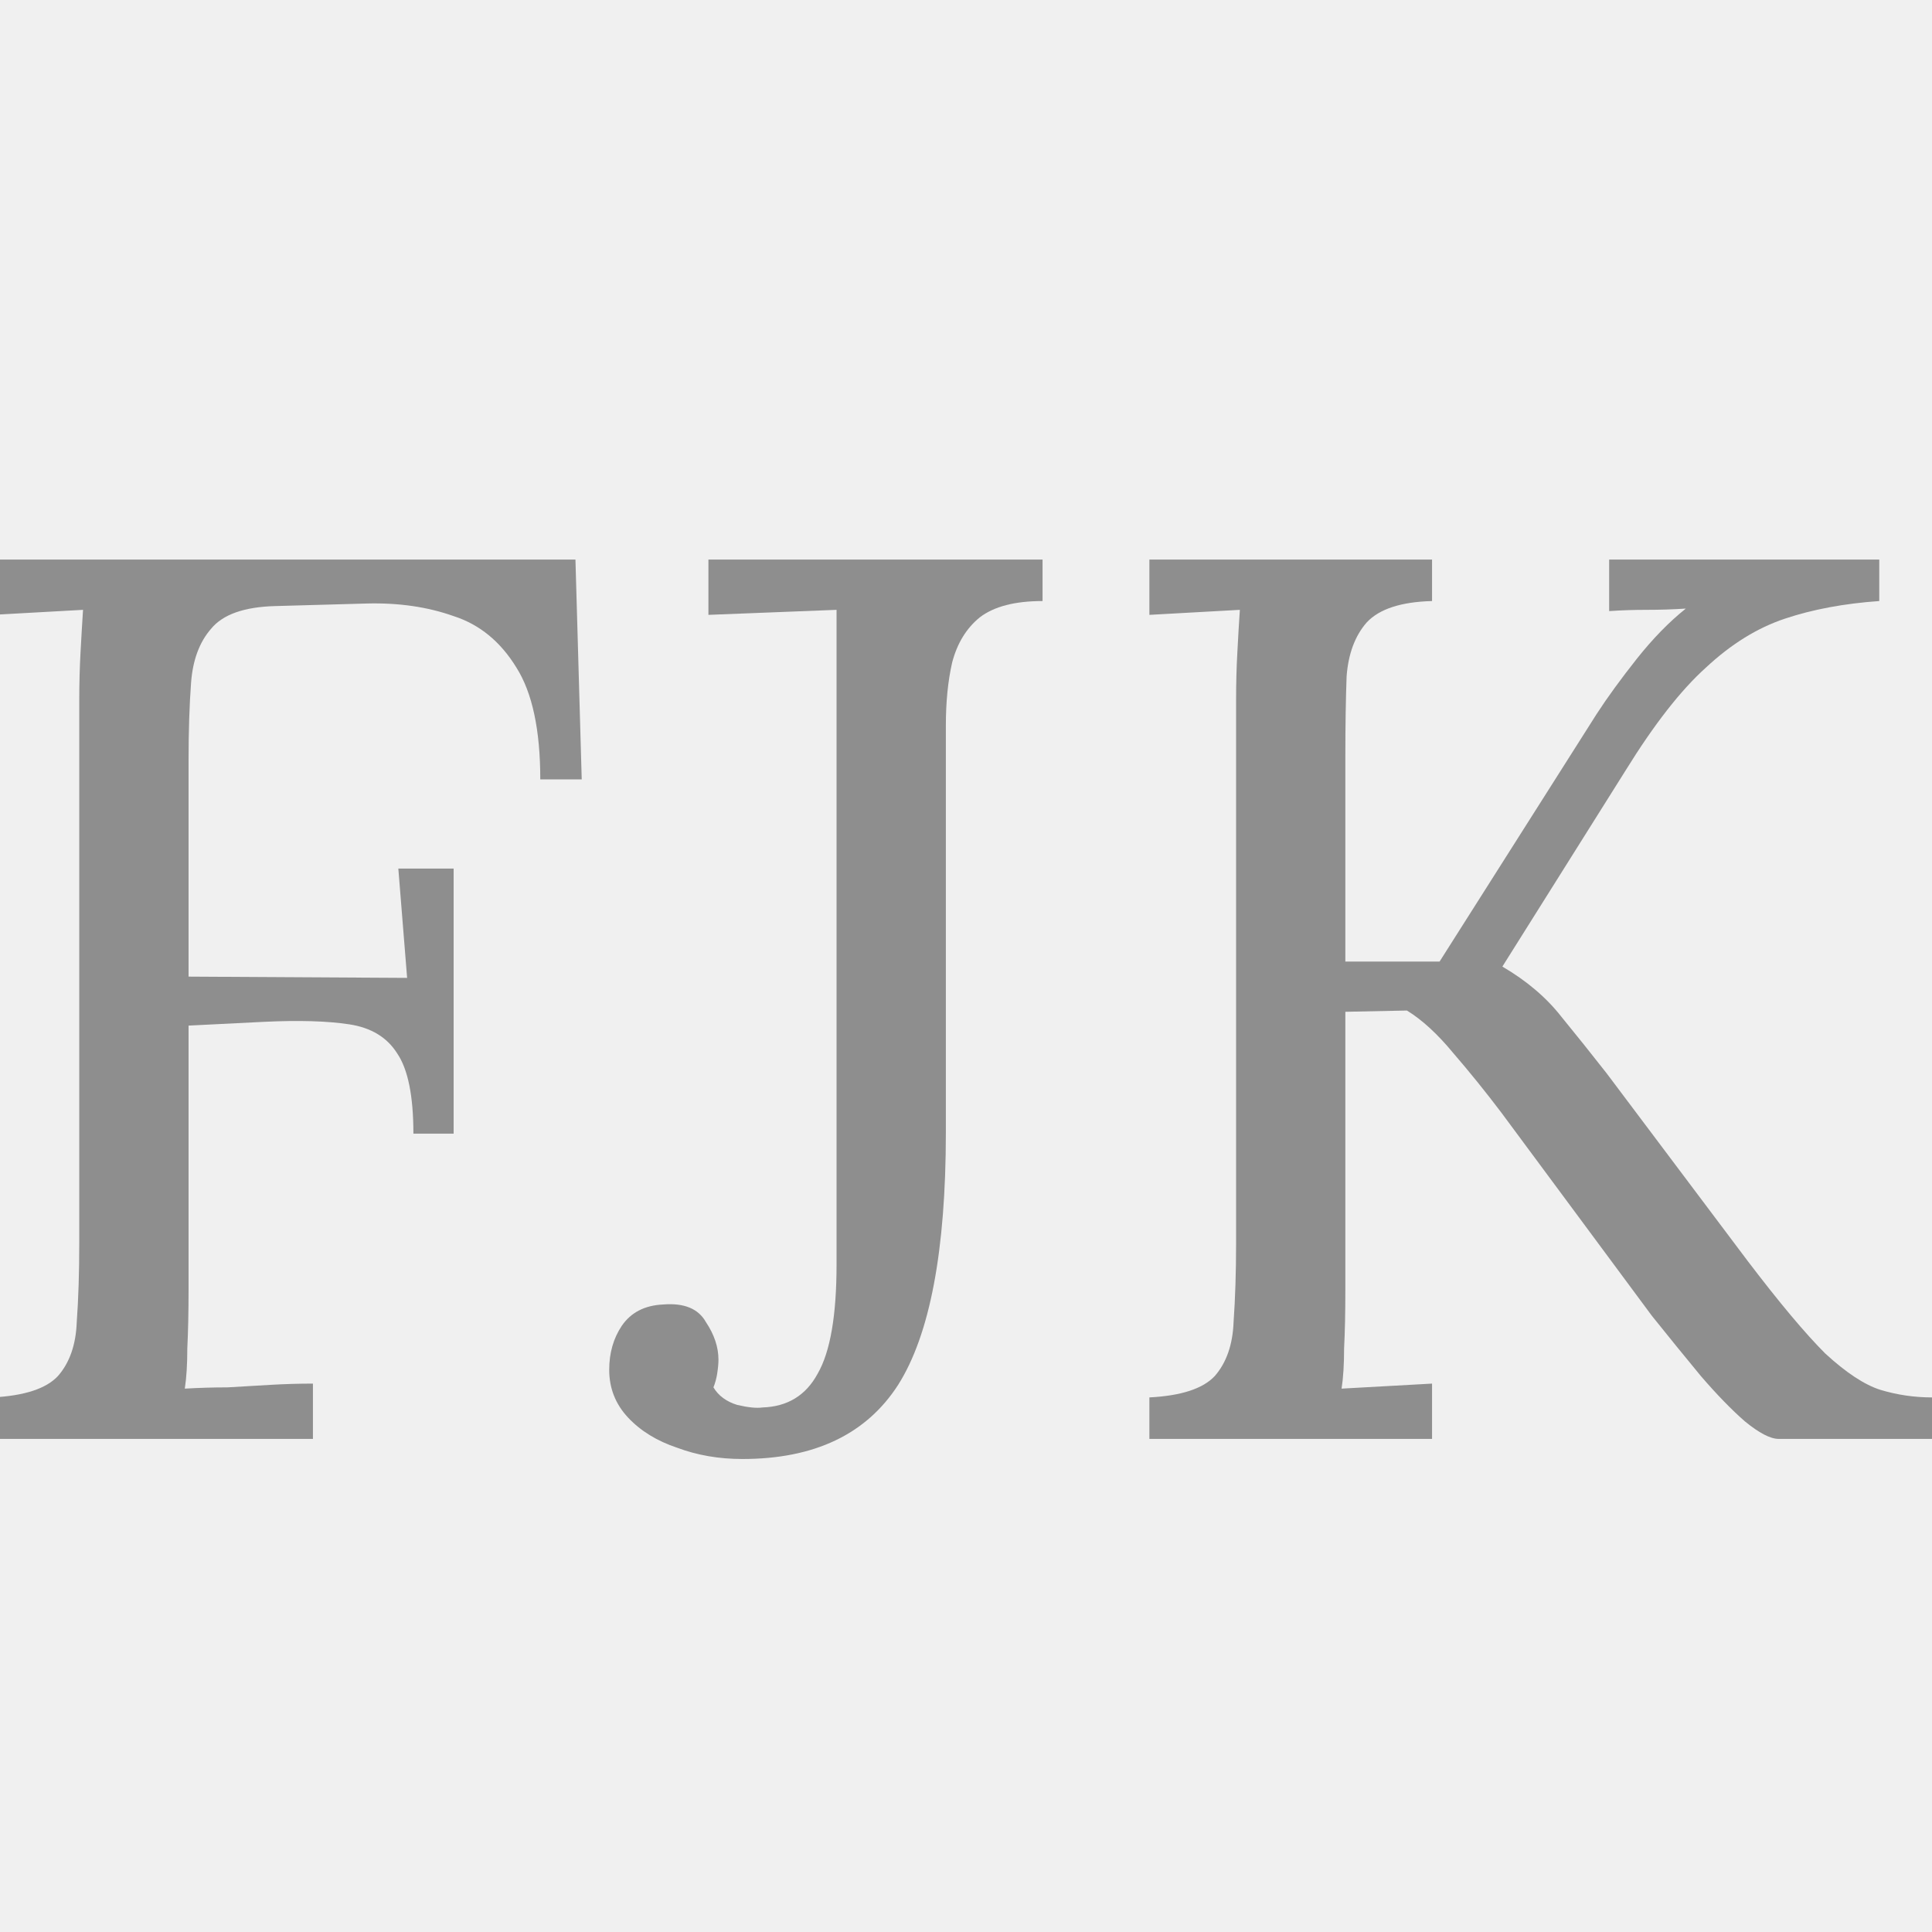
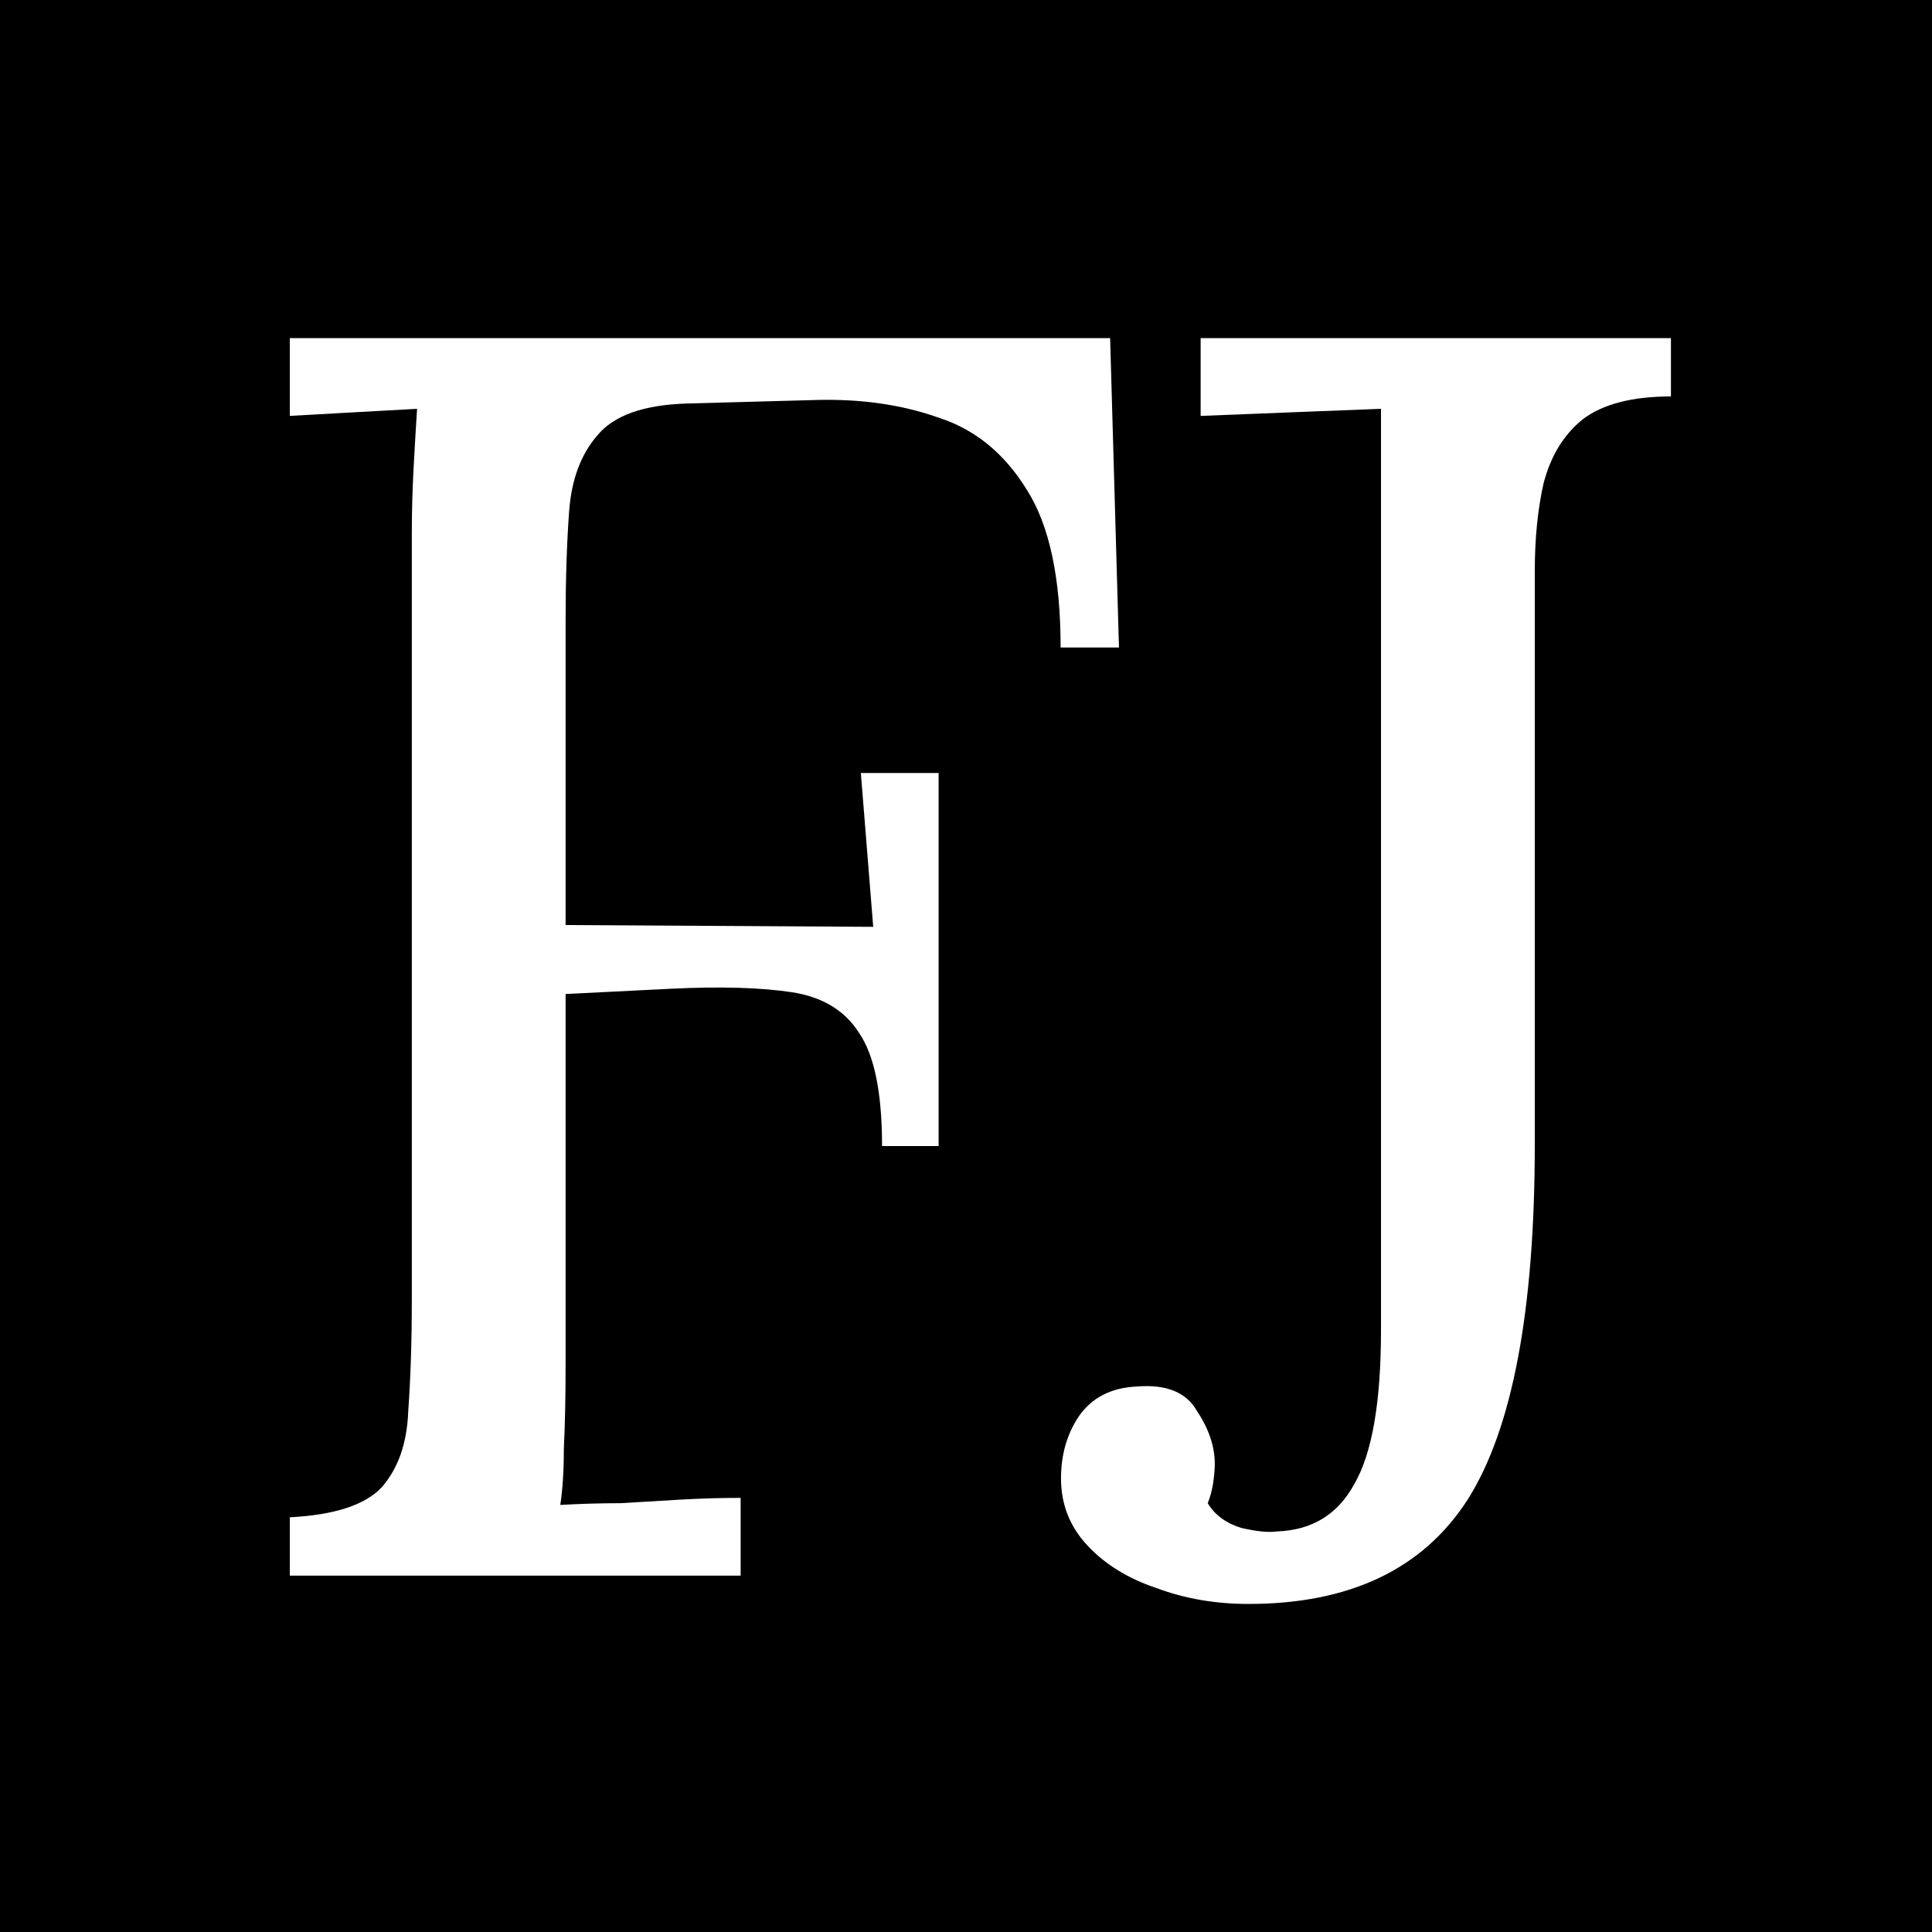
<svg xmlns="http://www.w3.org/2000/svg" width="40" height="40" viewBox="0 0 40 40" fill="none">
-   <g clip-path="url(#clip0_38_2)">
-     <path d="M23.797 29.791V28.932C24.456 28.898 24.907 28.75 25.15 28.49C25.392 28.213 25.522 27.84 25.54 27.372C25.574 26.887 25.592 26.34 25.592 25.733V14.498C25.592 14.151 25.6 13.822 25.618 13.51C25.635 13.18 25.652 12.886 25.67 12.626C25.358 12.643 25.046 12.66 24.733 12.678C24.421 12.695 24.109 12.712 23.797 12.73V11.585H29.649V12.444C29.007 12.461 28.557 12.608 28.297 12.886C28.054 13.163 27.915 13.536 27.88 14.004C27.863 14.472 27.854 15.018 27.854 15.643V19.908H29.805L33.056 14.784C33.281 14.437 33.559 14.056 33.888 13.64C34.218 13.224 34.556 12.877 34.903 12.6C34.642 12.617 34.374 12.626 34.096 12.626C33.836 12.626 33.576 12.634 33.316 12.652V11.585H38.908V12.444C38.179 12.495 37.529 12.617 36.957 12.808C36.385 12.998 35.839 13.336 35.319 13.822C34.798 14.29 34.244 15.001 33.654 15.955L31.105 20.012C31.608 20.306 32.016 20.653 32.328 21.052C32.64 21.433 32.952 21.824 33.264 22.222L36.177 26.098C36.836 26.965 37.373 27.606 37.789 28.022C38.223 28.421 38.604 28.672 38.934 28.776C39.281 28.88 39.636 28.932 40 28.932V29.791H36.827C36.654 29.791 36.42 29.669 36.125 29.427C35.847 29.184 35.544 28.872 35.215 28.49C34.885 28.091 34.547 27.675 34.2 27.242L31.079 23.029C30.75 22.595 30.421 22.188 30.091 21.806C29.762 21.407 29.441 21.113 29.129 20.922L27.854 20.948V26.696C27.854 27.164 27.846 27.571 27.828 27.918C27.828 28.247 27.811 28.525 27.776 28.75C28.088 28.733 28.401 28.716 28.713 28.698C29.025 28.681 29.337 28.664 29.649 28.646V29.791H23.797Z" fill="#8E8E8E" />
-     <path d="M15.37 30.207C14.884 30.207 14.433 30.129 14.017 29.973C13.601 29.834 13.263 29.626 13.003 29.349C12.743 29.071 12.613 28.742 12.613 28.36C12.613 28.014 12.699 27.71 12.873 27.45C13.063 27.172 13.35 27.025 13.731 27.008C14.165 26.973 14.459 27.095 14.615 27.372C14.789 27.632 14.875 27.892 14.875 28.152C14.875 28.221 14.867 28.317 14.849 28.438C14.832 28.542 14.806 28.638 14.771 28.724C14.875 28.898 15.04 29.019 15.265 29.088C15.491 29.14 15.664 29.158 15.786 29.14C16.306 29.123 16.687 28.889 16.93 28.438C17.19 27.987 17.32 27.233 17.32 26.176V14.94C17.32 14.541 17.32 14.151 17.32 13.77C17.32 13.389 17.32 13.007 17.32 12.626C16.887 12.643 16.445 12.66 15.994 12.678C15.56 12.695 15.118 12.712 14.667 12.73V11.585H21.585V12.444C21.013 12.444 20.58 12.556 20.285 12.782C20.008 13.007 19.817 13.319 19.713 13.718C19.626 14.099 19.583 14.533 19.583 15.018V23.445C19.583 25.89 19.253 27.632 18.595 28.672C17.936 29.695 16.861 30.207 15.37 30.207Z" fill="#8E8E8E" />
-     <path d="M-0.153 29.791V28.932C0.506 28.898 0.956 28.75 1.199 28.49C1.442 28.213 1.572 27.84 1.589 27.372C1.624 26.887 1.641 26.34 1.641 25.733V14.498C1.641 14.151 1.65 13.822 1.667 13.51C1.685 13.18 1.702 12.886 1.719 12.626C1.407 12.643 1.095 12.66 0.783 12.678C0.471 12.695 0.159 12.712 -0.153 12.73V11.585H11.914L12.044 16.137H11.186C11.186 15.114 11.021 14.342 10.692 13.822C10.363 13.284 9.929 12.929 9.392 12.756C8.854 12.565 8.256 12.478 7.597 12.495L5.699 12.548C5.057 12.565 4.615 12.721 4.372 13.016C4.129 13.293 3.991 13.666 3.956 14.134C3.921 14.602 3.904 15.14 3.904 15.746V20.22L8.429 20.246L8.247 17.983H9.392V23.471H8.559C8.559 22.691 8.447 22.136 8.221 21.806C8.013 21.477 7.684 21.277 7.233 21.208C6.782 21.139 6.193 21.121 5.464 21.156L3.904 21.234V26.696C3.904 27.164 3.895 27.571 3.878 27.918C3.878 28.247 3.861 28.525 3.826 28.75C4.121 28.733 4.415 28.724 4.71 28.724C5.005 28.707 5.3 28.69 5.595 28.672C5.889 28.655 6.184 28.646 6.479 28.646V29.791H-0.153Z" fill="#8E8E8E" />
-   </g>
-   <defs>
-     <clipPath id="clip0_38_2">
-       <rect width="40" height="40" fill="white" />
-     </clipPath>
-   </defs>
+   <rect width="40" height="40" fill="black" />
+   <path d="M25.847 33.208C25.163 33.208 24.529 33.098 23.943 32.879C23.358 32.683 22.882 32.391 22.516 32C22.15 31.61 21.967 31.146 21.967 30.609C21.967 30.121 22.089 29.694 22.333 29.328C22.601 28.938 23.004 28.73 23.541 28.706C24.151 28.657 24.566 28.828 24.785 29.218C25.029 29.584 25.151 29.95 25.151 30.316C25.151 30.414 25.139 30.548 25.115 30.719C25.09 30.865 25.054 31 25.005 31.122C25.151 31.366 25.383 31.536 25.7 31.634C26.018 31.707 26.262 31.732 26.432 31.707C27.165 31.683 27.701 31.353 28.043 30.719C28.409 30.084 28.592 29.023 28.592 27.535V11.722C28.592 11.161 28.592 10.611 28.592 10.075C28.592 9.538 28.592 9.001 28.592 8.464C27.982 8.489 27.36 8.513 26.725 8.537C26.115 8.562 25.493 8.586 24.858 8.611V7H34.595V8.208C33.79 8.208 33.18 8.367 32.765 8.684C32.374 9.001 32.106 9.44 31.959 10.002C31.837 10.538 31.776 11.148 31.776 11.832V23.691C31.776 27.132 31.313 29.584 30.386 31.048C29.458 32.488 27.945 33.208 25.847 33.208Z" fill="white" />
+   <path d="M6 32.622V31.414C6.927 31.366 7.562 31.158 7.903 30.792C8.245 30.402 8.428 29.877 8.452 29.218C8.501 28.535 8.526 27.766 8.526 26.912V11.1C8.526 10.611 8.538 10.148 8.562 9.709C8.587 9.245 8.611 8.83 8.635 8.464C8.196 8.489 7.757 8.513 7.318 8.537C6.878 8.562 6.439 8.586 6 8.611V7H22.984L23.167 13.406H21.959C21.959 11.966 21.727 10.88 21.264 10.148C20.8 9.391 20.19 8.891 19.433 8.647C18.677 8.379 17.835 8.257 16.908 8.281L14.236 8.354C13.333 8.379 12.711 8.598 12.369 9.013C12.027 9.404 11.832 9.928 11.783 10.587C11.735 11.246 11.71 12.002 11.71 12.857V19.152L18.079 19.189L17.823 16.004H19.433V23.728H18.262C18.262 22.63 18.104 21.849 17.786 21.385C17.493 20.922 17.03 20.641 16.395 20.543C15.761 20.446 14.931 20.421 13.906 20.47L11.71 20.58V28.267C11.71 28.925 11.698 29.499 11.674 29.987C11.674 30.451 11.649 30.841 11.6 31.158C12.015 31.134 12.43 31.122 12.845 31.122C13.26 31.097 13.675 31.073 14.089 31.048C14.504 31.024 14.919 31.012 15.334 31.012V32.622H6Z" fill="white" />
</svg>
